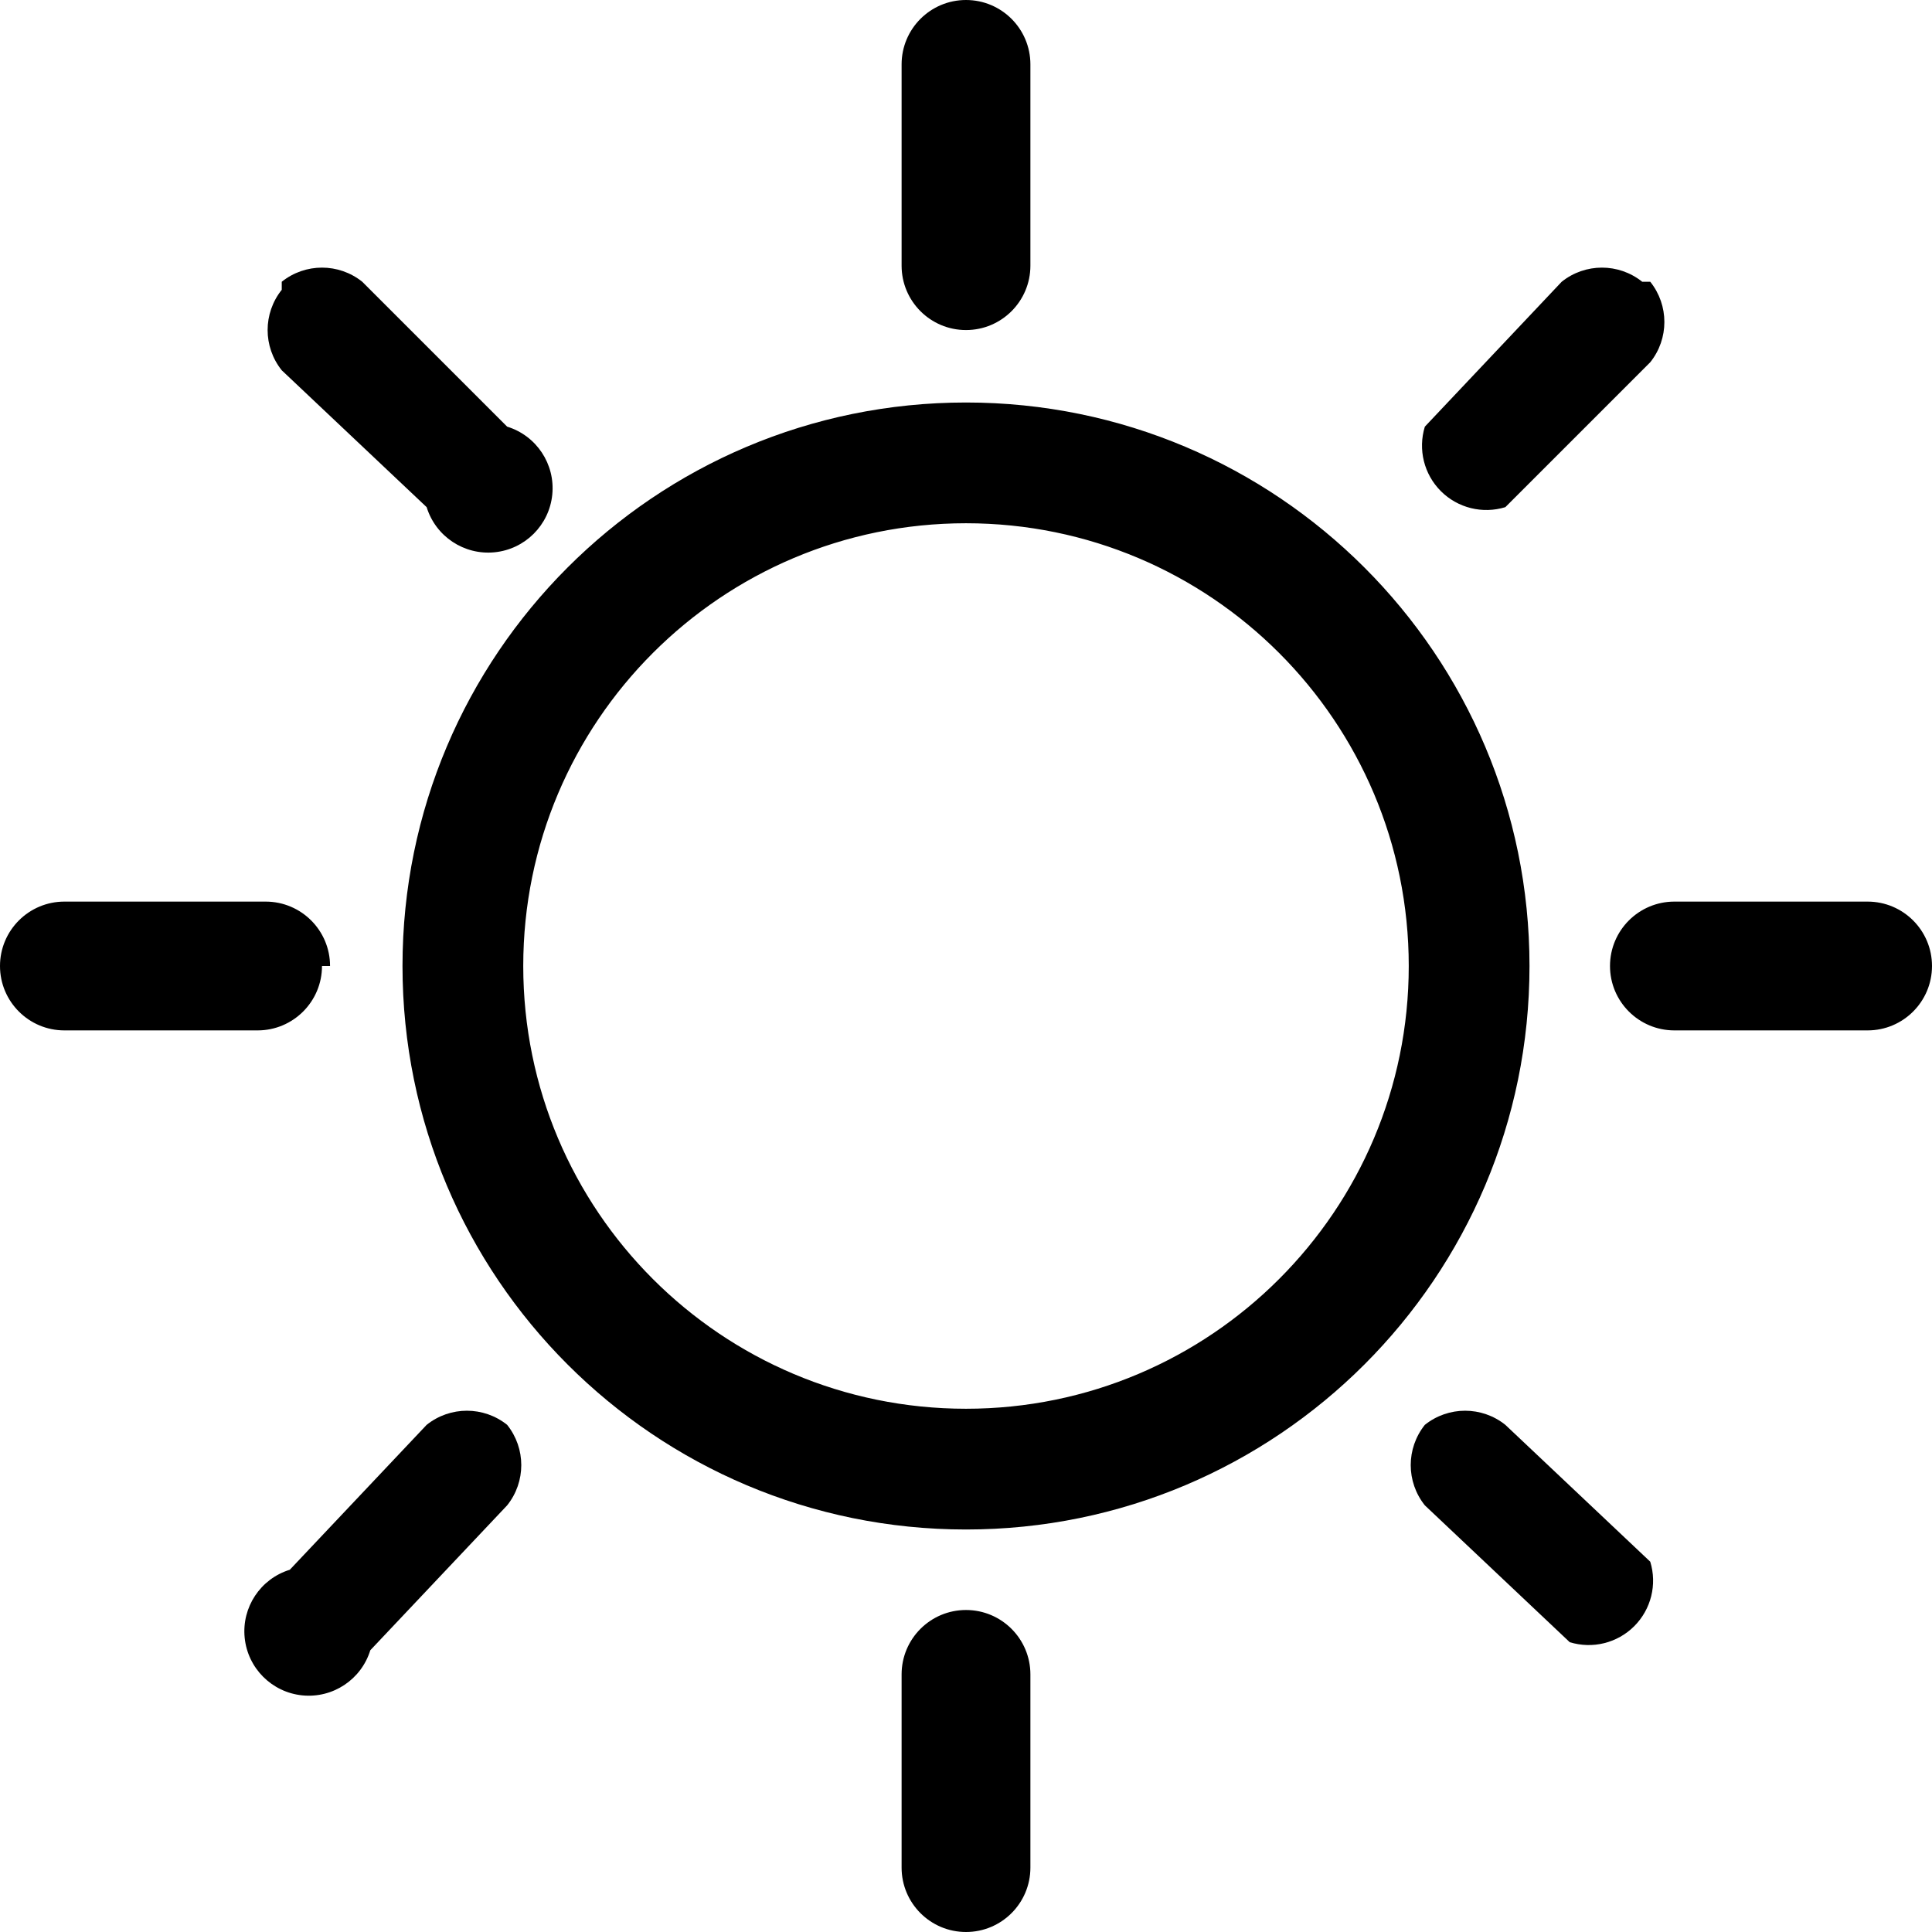
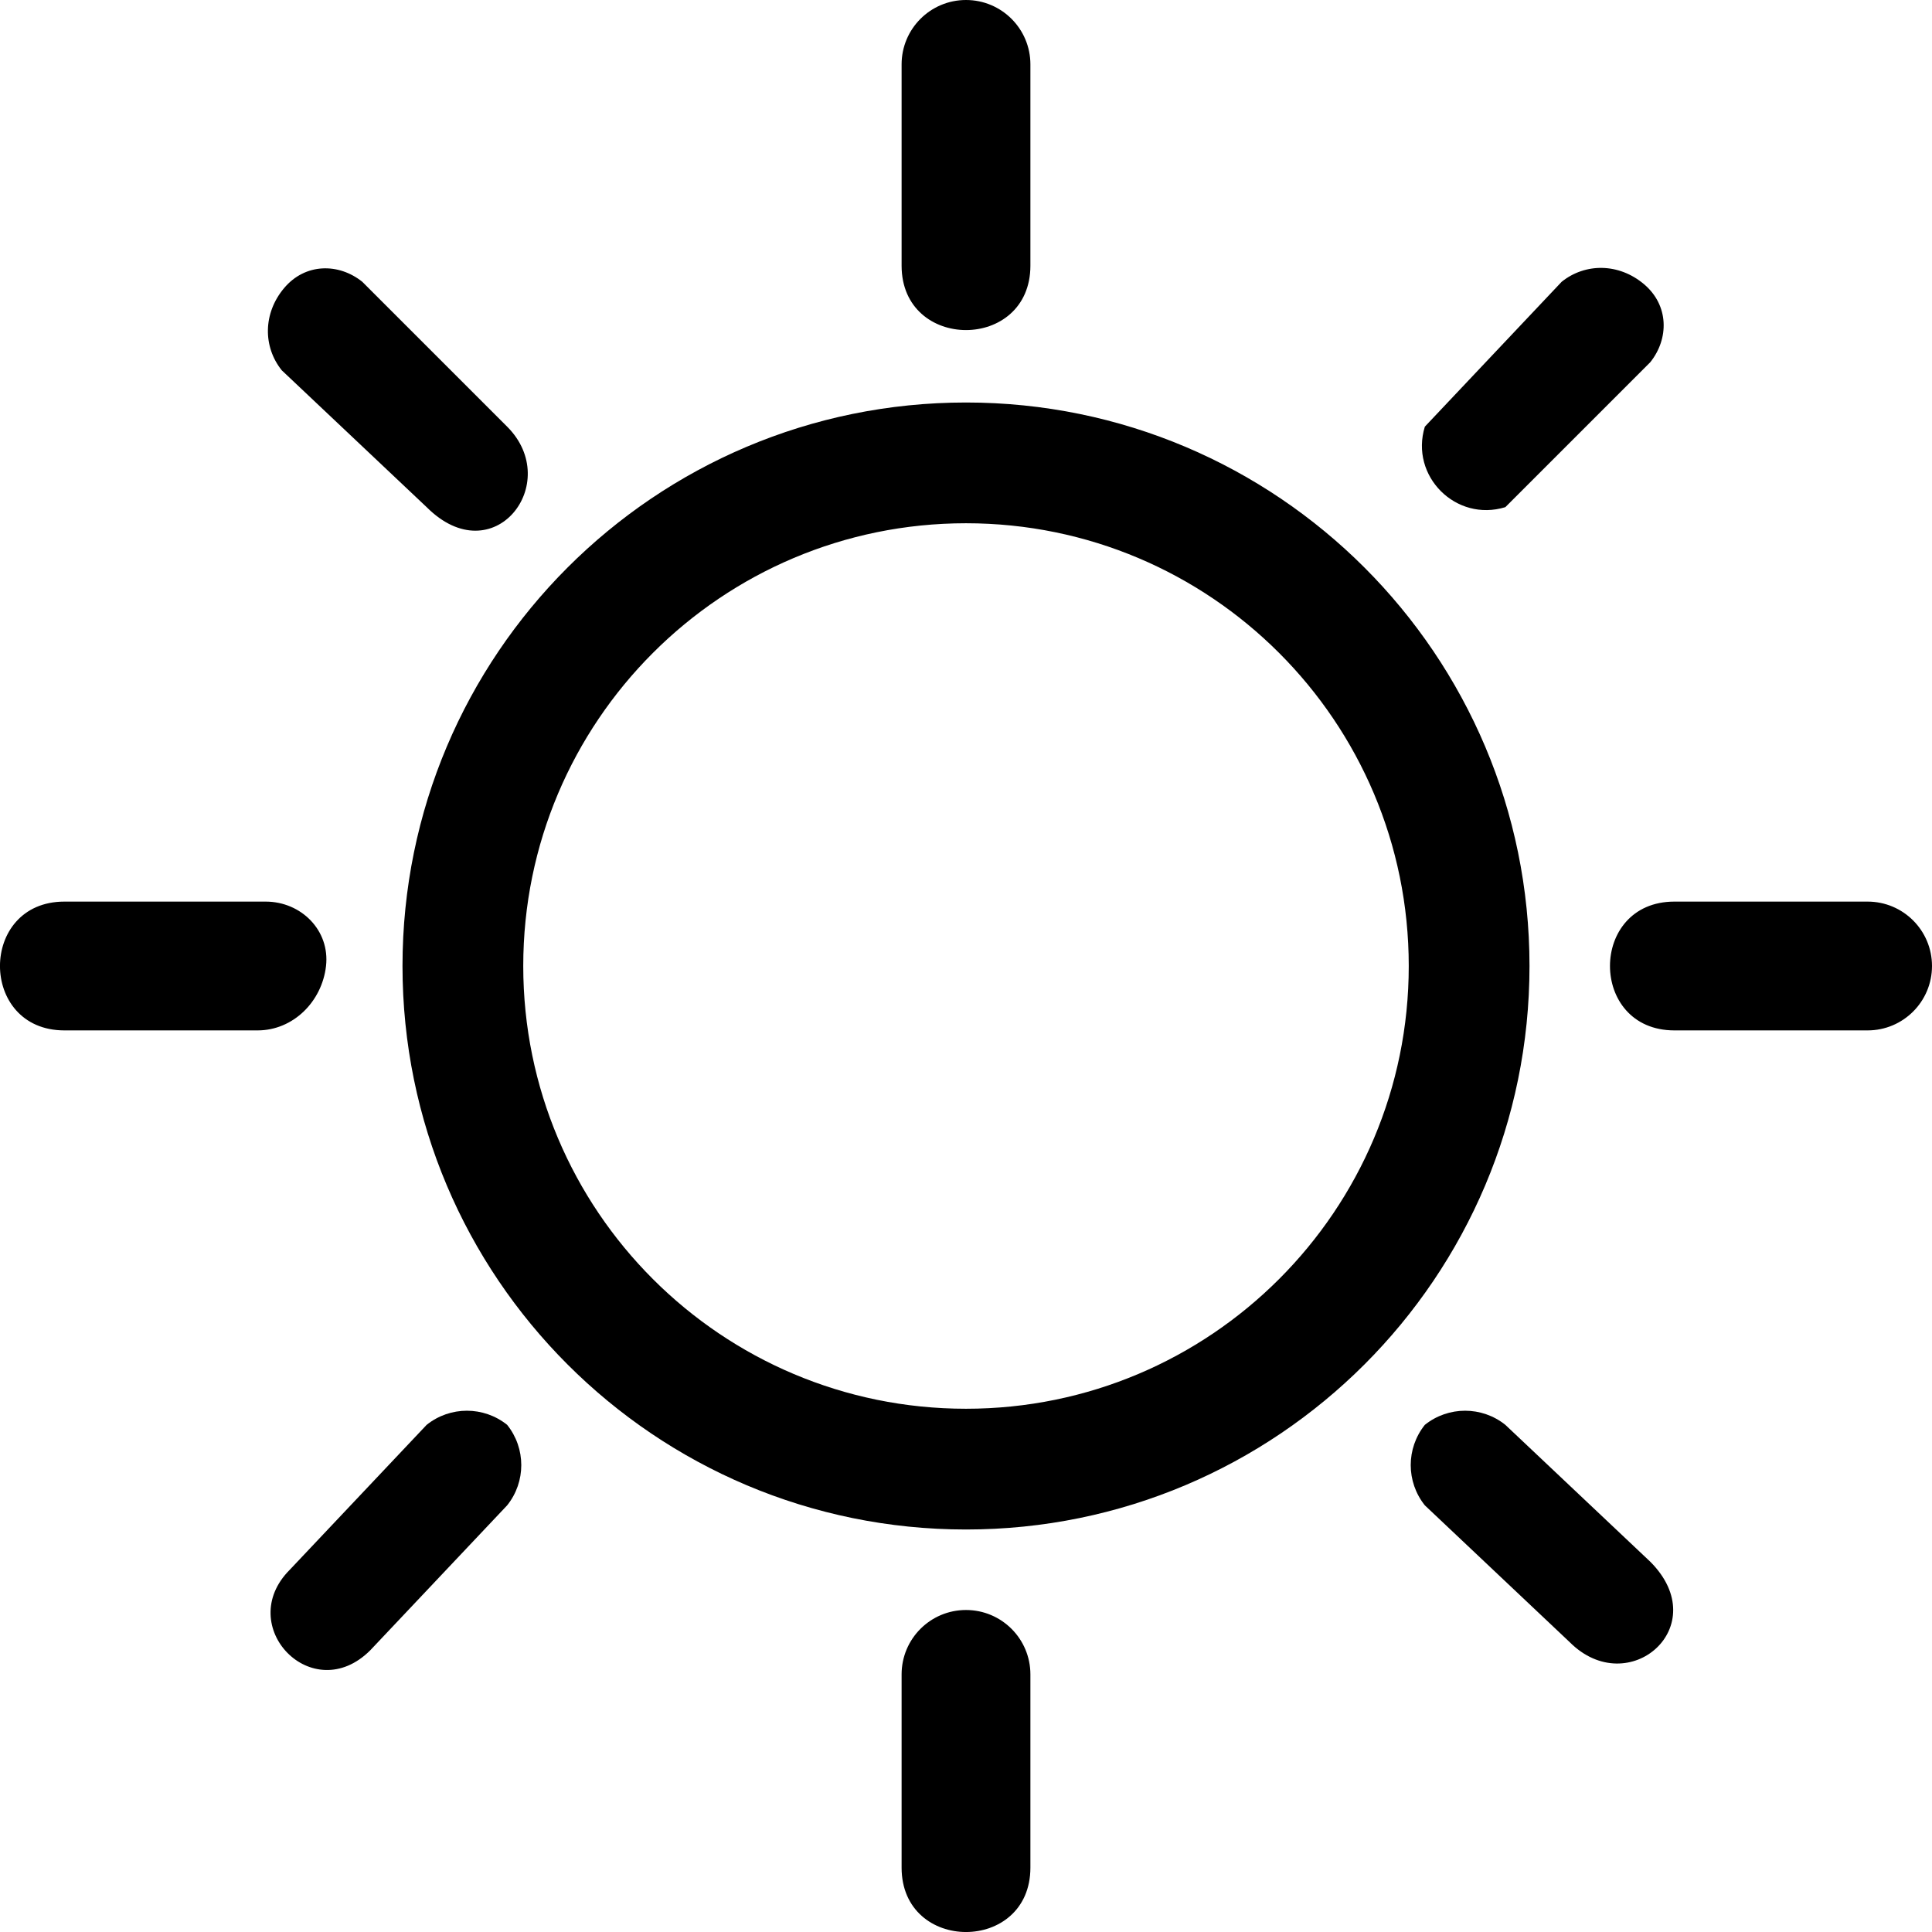
<svg xmlns="http://www.w3.org/2000/svg" viewBox="0 0 24 24" fill="currentColor">
-   <path fill-rule="evenodd" d="M12 17.5a5.5 5.5 0 1 0 0-11 5.5 5.5 0 0 0 0 11zm0 1.5a7 7 0 1 0 0-14 7 7 0 0 0 0 14zm12-7a.8.8 0 0 1-.8.8h-2.4a.8.8 0 0 1 0-1.6h2.4a.8.8 0 0 1 .8.8zM4 12a.8.8 0 0 1-.8.8H.8a.8.8 0 0 1 0-1.6h2.5a.8.8 0 0 1 .8.8zm16.5-8.5a.8.8 0 0 1 0 1l-1.8 1.8a.8.8 0 0 1-1-1l1.7-1.8a.8.8 0 0 1 1 0zM6.3 17.7a.8.8 0 0 1 0 1l-1.7 1.8a.8.8 0 1 1-1-1l1.7-1.8a.8.8 0 0 1 1 0zM12 0a.8.8 0 0 1 .8.8v2.5a.8.8 0 0 1-1.6 0V.8A.8.8 0 0 1 12 0zm0 20a.8.8 0 0 1 .8.8v2.4a.8.8 0 0 1-1.6 0v-2.4a.8.8 0 0 1 .8-.8zM3.5 3.5a.8.8 0 0 1 1 0l1.8 1.8a.8.8 0 1 1-1 1L3.5 4.6a.8.8 0 0 1 0-1zm14.2 14.2a.8.8 0 0 1 1 0l1.8 1.7a.8.8 0 0 1-1 1l-1.8-1.7a.8.8 0 0 1 0-1z" />
+   <path fill-rule="evenodd" d="m 12,17.5 c 3.038,0 5.5,-2.462 5.5,-5.5 0,-3.038 -2.462,-5.5 -5.5,-5.5 -3.038,0 -5.5,2.462 -5.5,5.5 0,3.038 2.462,5.5 5.5,5.5 z m 0,1.5 c 3.866,0 7,-3.134 7,-7 0,-3.866 -3.134,-7 -7,-7 -3.866,0 -7,3.134 -7,7 0,3.866 3.134,7 7,7 z m 12,-7 c 0,0.442 -0.358,0.8 -0.8,0.8 h -2.4 c -1.067,0 -1.067,-1.6 0,-1.6 h 2.4 c 0.442,0 0.8,0.358 0.8,0.8 z M 3.2,12.8 H 0.8 c -1.067,0 -1.067,-1.6 0,-1.6 h 2.5 c 0.442,0 0.8,0.358 0.75,0.8 C 4,12.442 3.642,12.8 3.2,12.8 Z M 20.5,4.5 18.7,6.3 c -0.614,0.189 -1.189,-0.386 -1,-1 L 19.4,3.5 C 19.692,3.266 20.108,3.266 20.421,3.529 20.734,3.792 20.734,4.208 20.5,4.5 Z M 6.3,17.7 c 0.234,0.292 0.234,0.708 0,1 l -1.7,1.8 c -0.719,0.719 -1.697,-0.303 -1,-1 l 1.7,-1.8 c 0.292,-0.234 0.708,-0.234 1,0 z M 12,0 c 0.442,0 0.8,0.358 0.8,0.8 v 2.5 c 0,1.067 -1.6,1.067 -1.6,0 V 0.8 C 11.2,0.358 11.558,0 12,0 Z m 0,20 c 0.442,0 0.8,0.358 0.8,0.8 v 2.4 c 0,1.067 -1.6,1.067 -1.6,0 V 20.8 C 11.2,20.358 11.558,20 12,20 Z M 4.5,3.5 6.3,5.3 c 0.701,0.701 -0.17,1.83 -1,1 L 3.5,4.6 C 3.266,4.308 3.266,3.892 3.529,3.579 3.792,3.266 4.208,3.266 4.5,3.5 Z m 13.2,14.2 c 0.292,-0.234 0.708,-0.234 1,0 l 1.8,1.7 c 0.802,0.802 -0.269,1.731 -1,1 l -1.8,-1.7 c -0.234,-0.292 -0.234,-0.708 0,-1 z" />
</svg>
